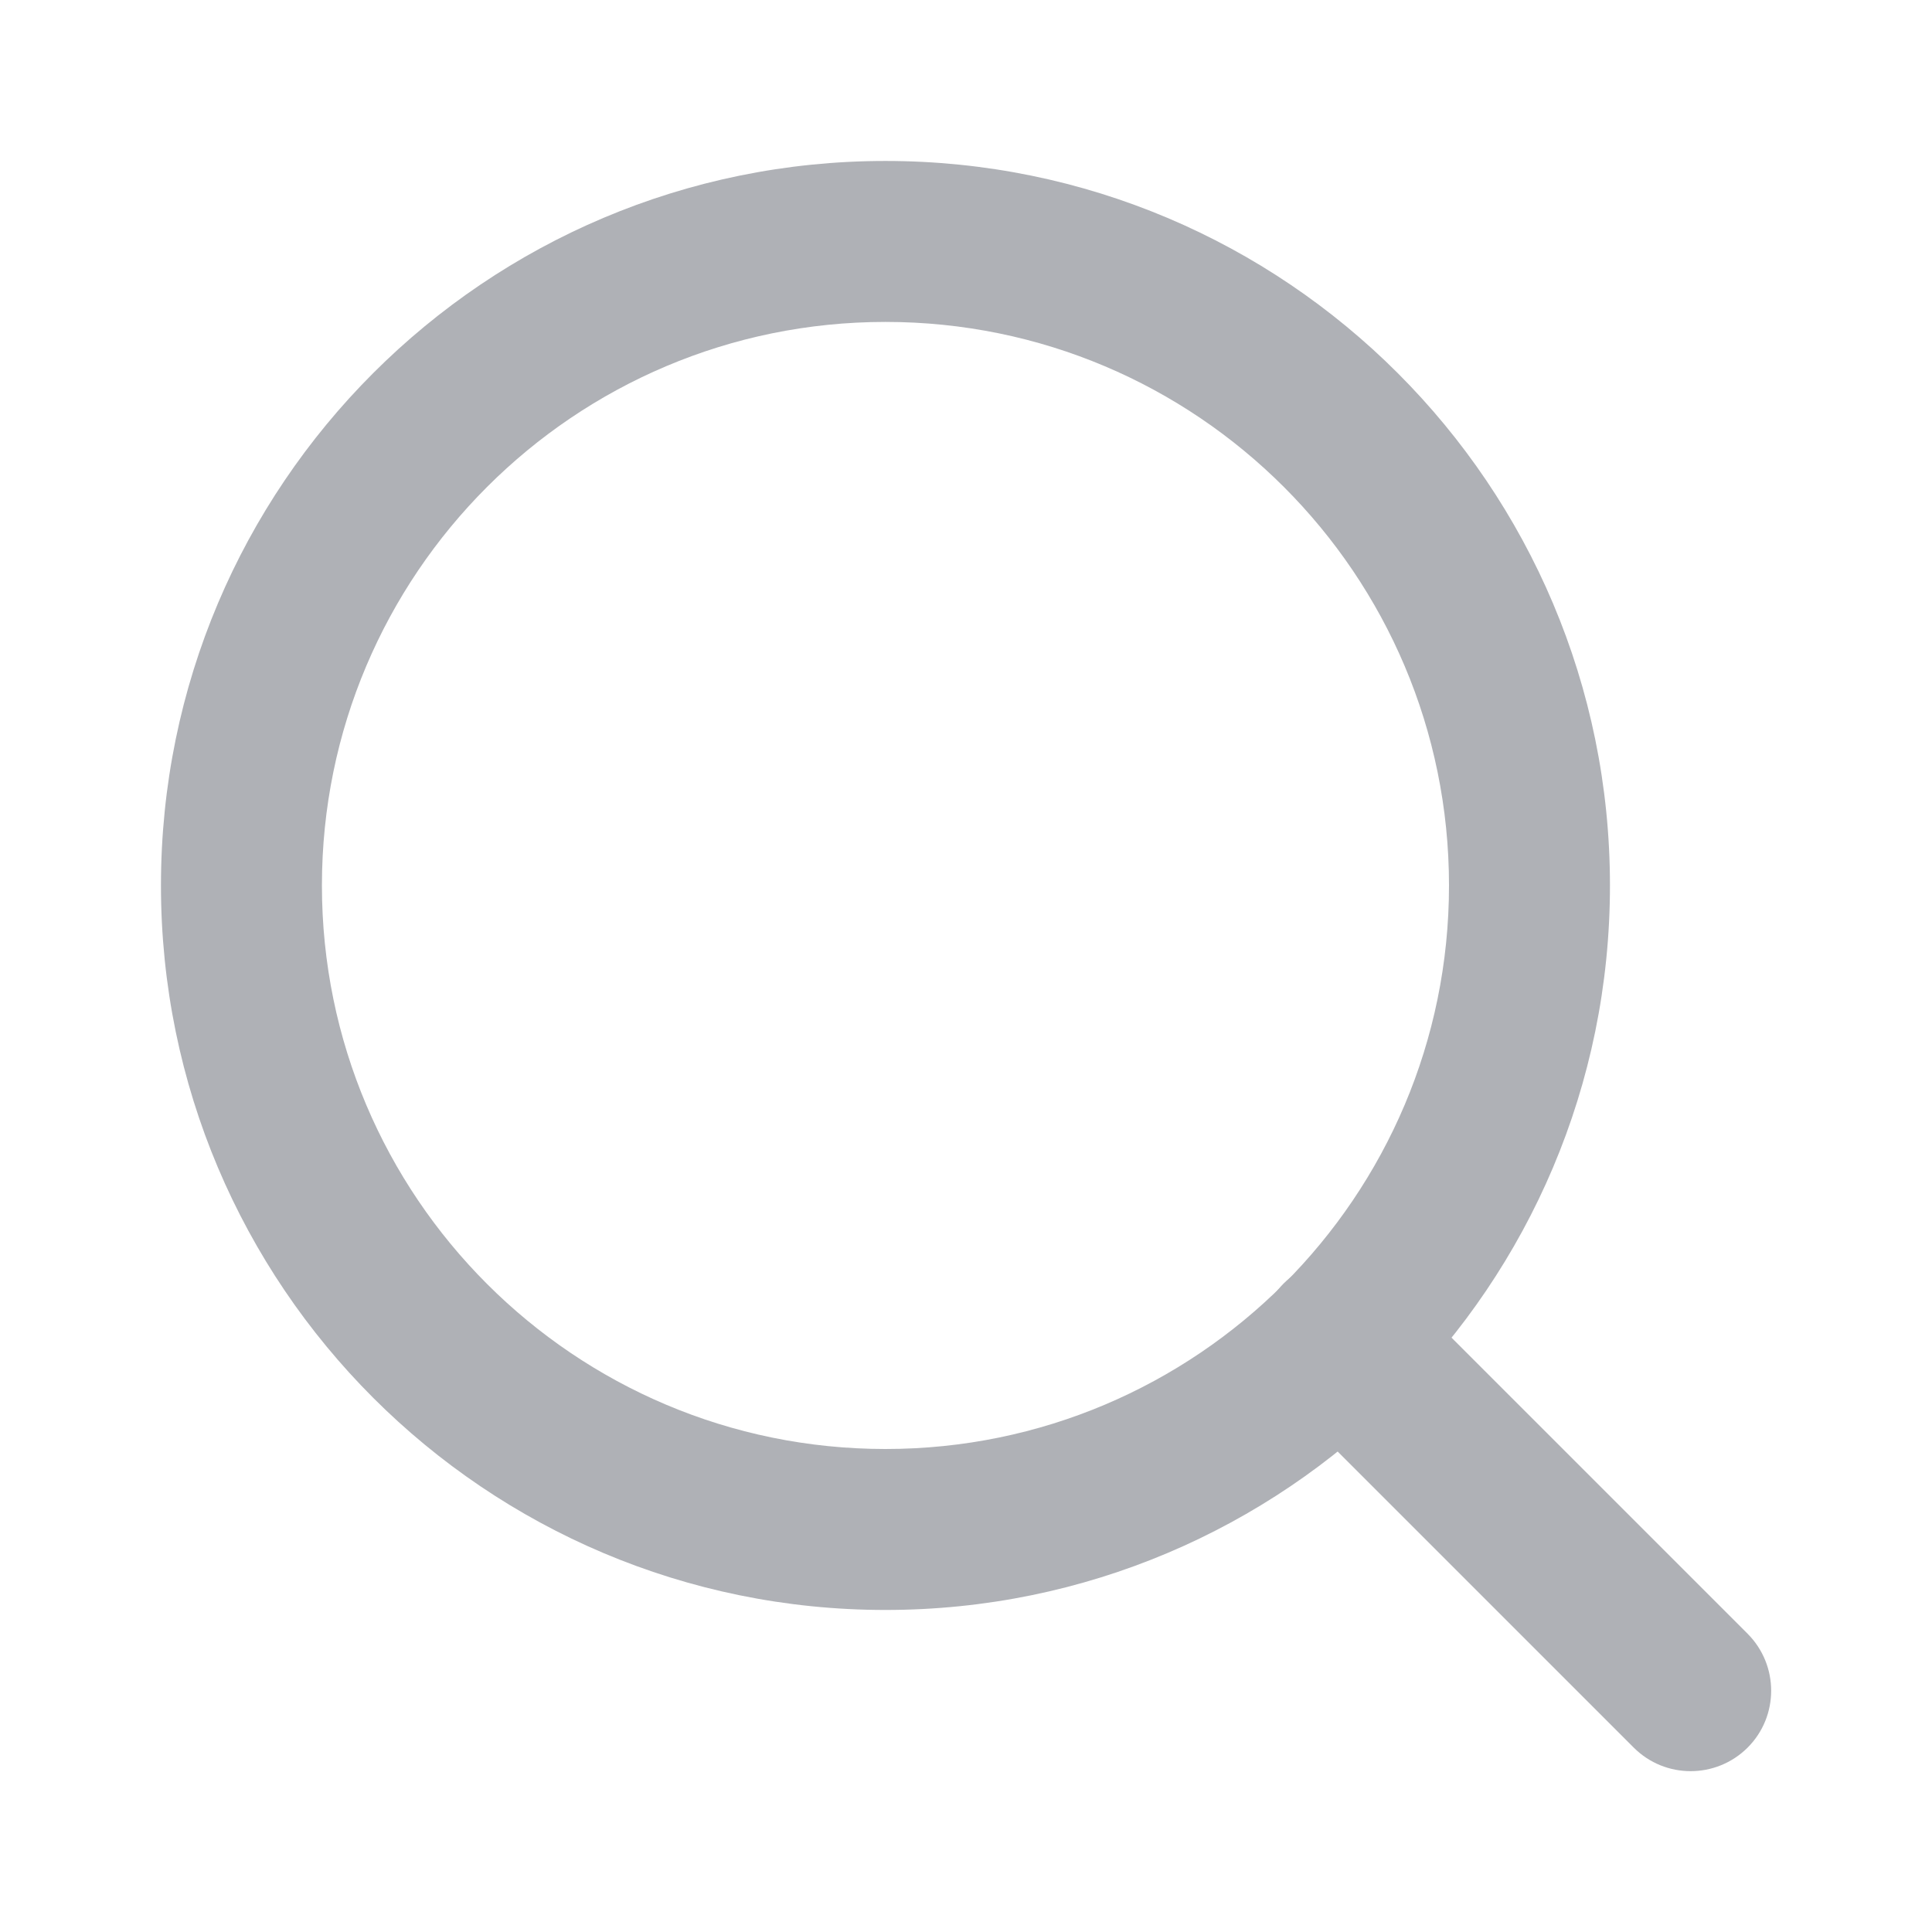
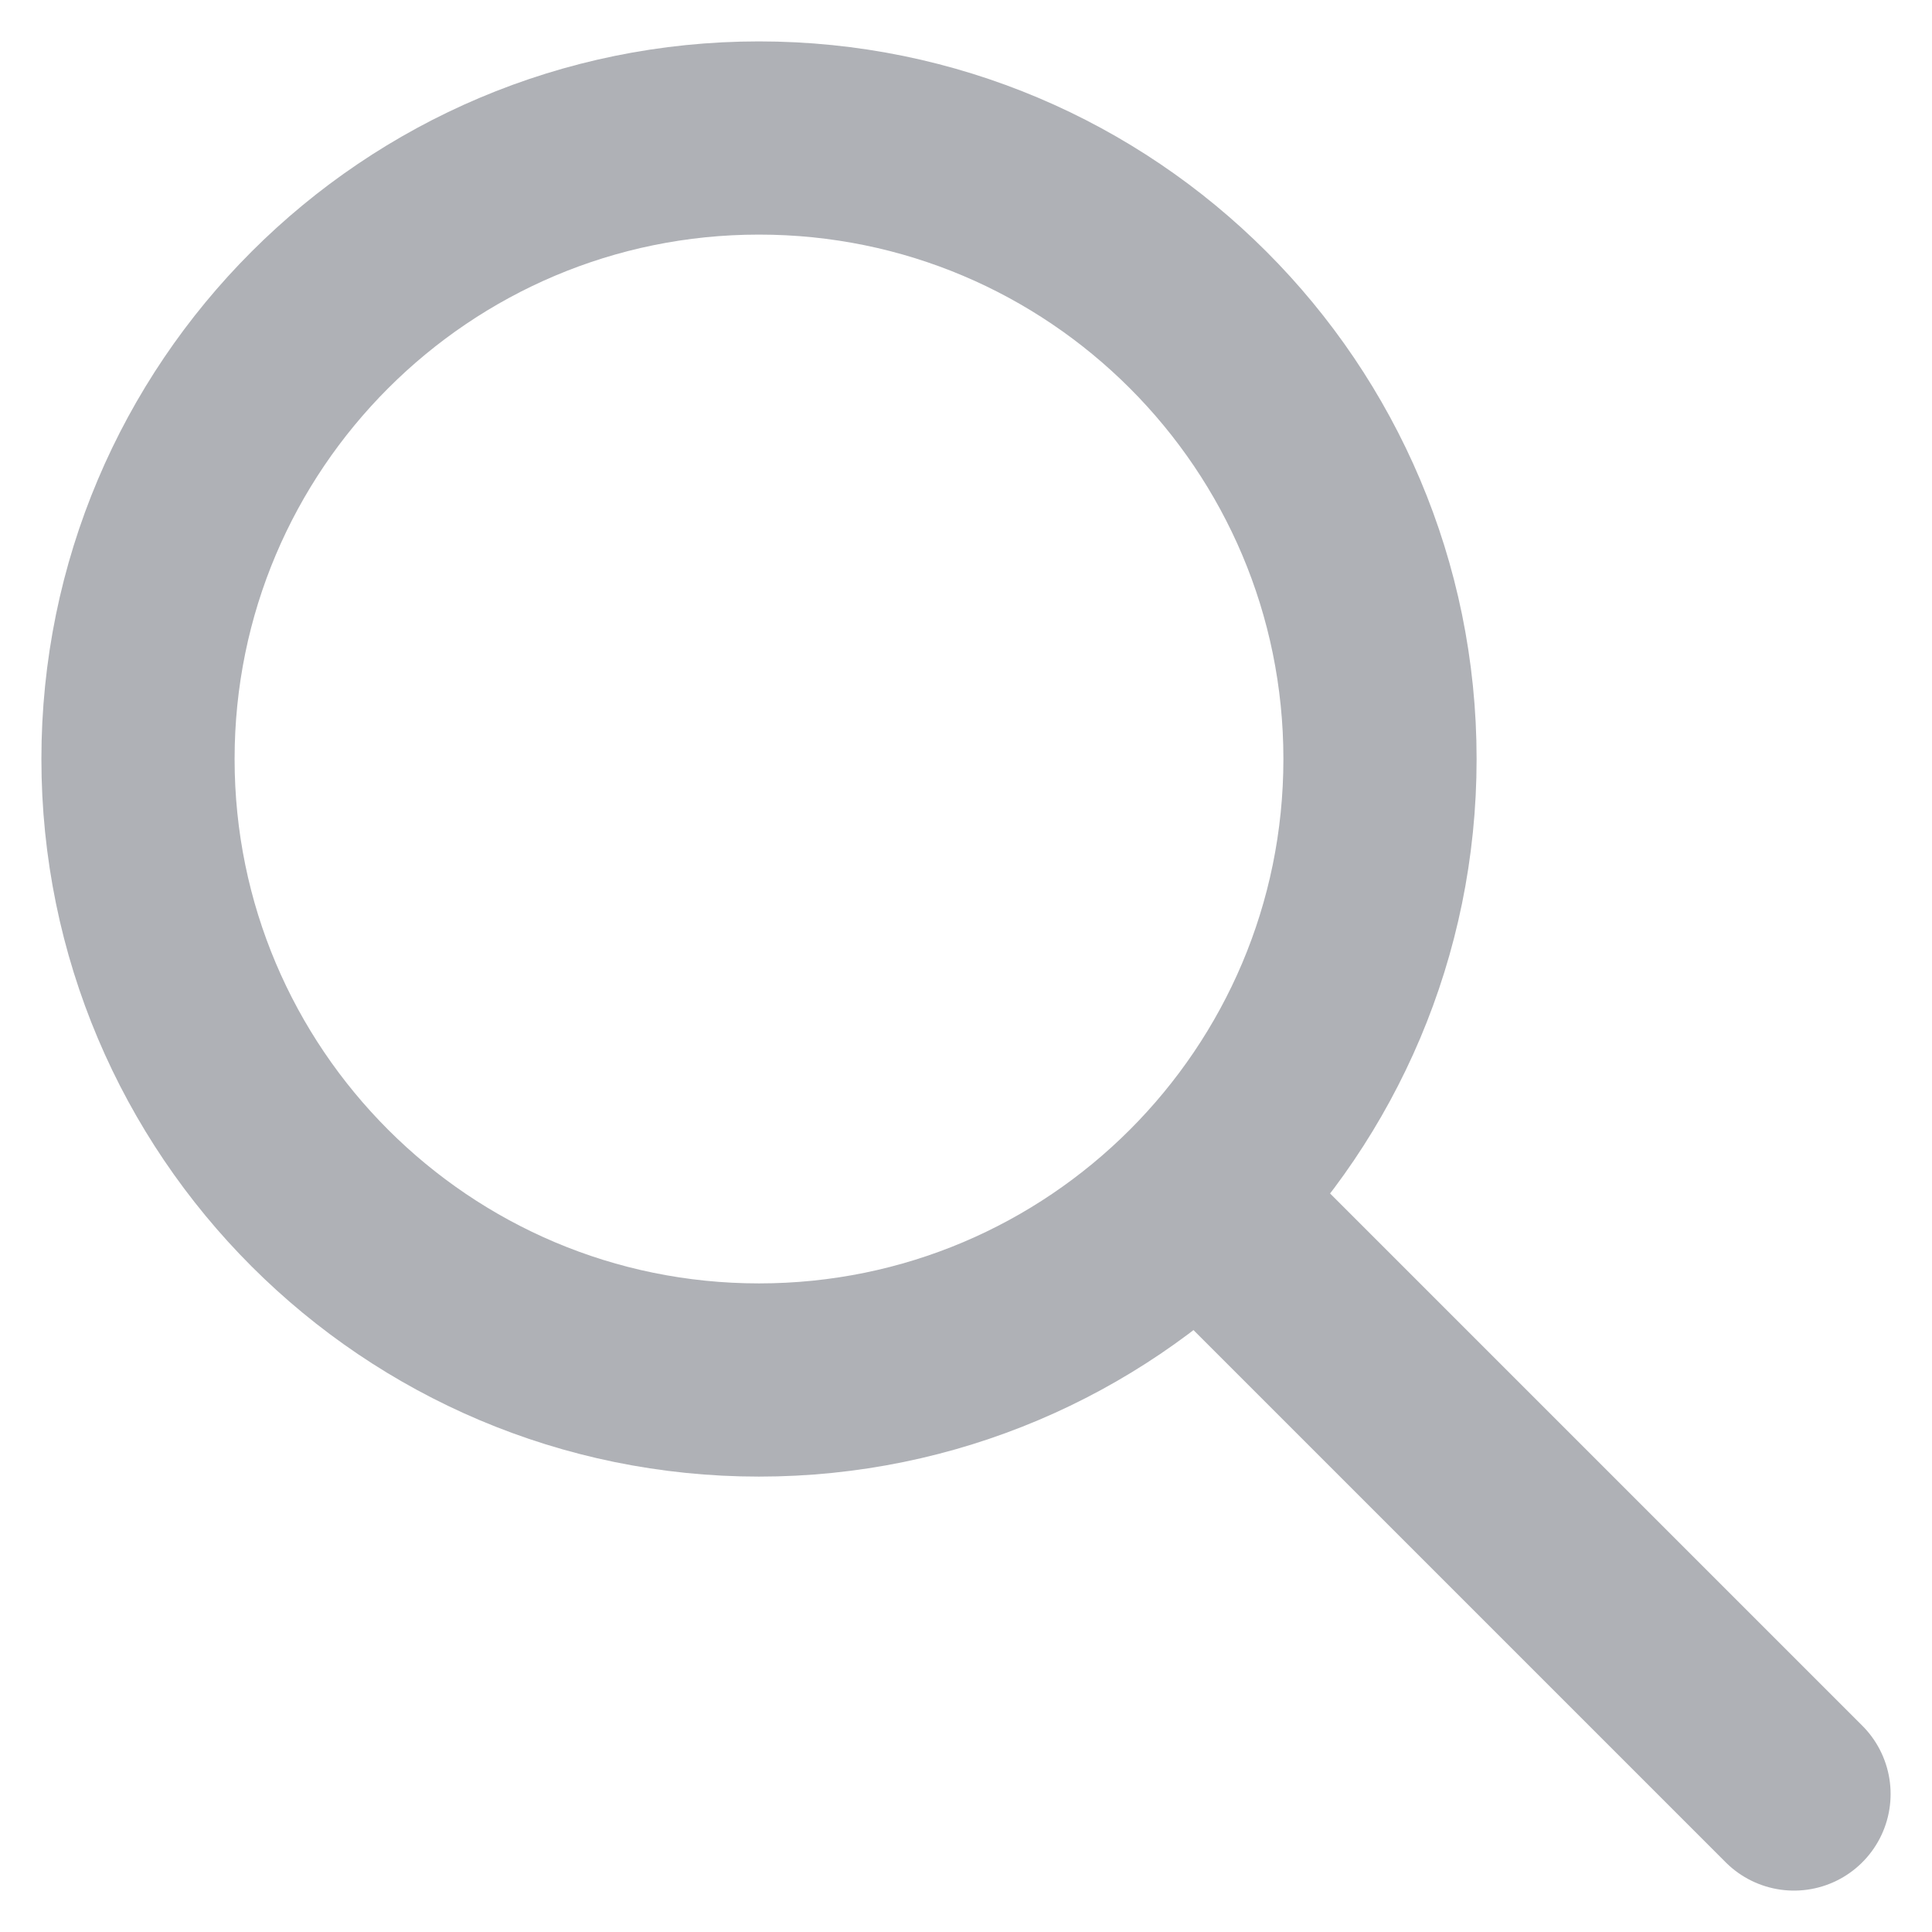
- <svg xmlns="http://www.w3.org/2000/svg" width="16" height="16" viewBox="0 0 16 16" fill="none">
-   <path fill-rule="evenodd" clip-rule="evenodd" d="M7.333 2.666C4.756 2.666 2.666 4.756 2.666 7.333C2.666 9.91 4.756 12 7.333 12C9.91 12 12 9.91 12 7.333C12 4.756 9.91 2.666 7.333 2.666ZM1.333 7.333C1.333 4.019 4.019 1.333 7.333 1.333C10.647 1.333 13.333 4.019 13.333 7.333C13.333 10.647 10.647 13.333 7.333 13.333C4.019 13.333 1.333 10.647 1.333 7.333Z" fill="#AFB1B6" />
-   <path fill-rule="evenodd" clip-rule="evenodd" d="M10.63 10.63C10.89 10.37 11.312 10.37 11.573 10.63L14.473 13.53C14.733 13.791 14.733 14.213 14.473 14.473C14.212 14.733 13.79 14.733 13.53 14.473L10.63 11.573C10.37 11.313 10.37 10.891 10.63 10.63Z" fill="#AFB1B6" />
+ <svg xmlns="http://www.w3.org/2000/svg" width="14" height="14" viewBox="0 0 14 14" fill="none">
+   <path d="M13 13L9 9" stroke="#AFB1B6" stroke-width="1.4" stroke-linecap="round" stroke-linejoin="round" />
+   <path d="M5.5 10C7.985 10 10 7.985 10 5.5C10 3.015 7.985 1 5.5 1C3.015 1 1 3.015 1 5.5C1 7.985 3.015 10 5.5 10Z" stroke="#AFB1B6" stroke-width="1.4" stroke-linecap="round" stroke-linejoin="round" />
</svg>
